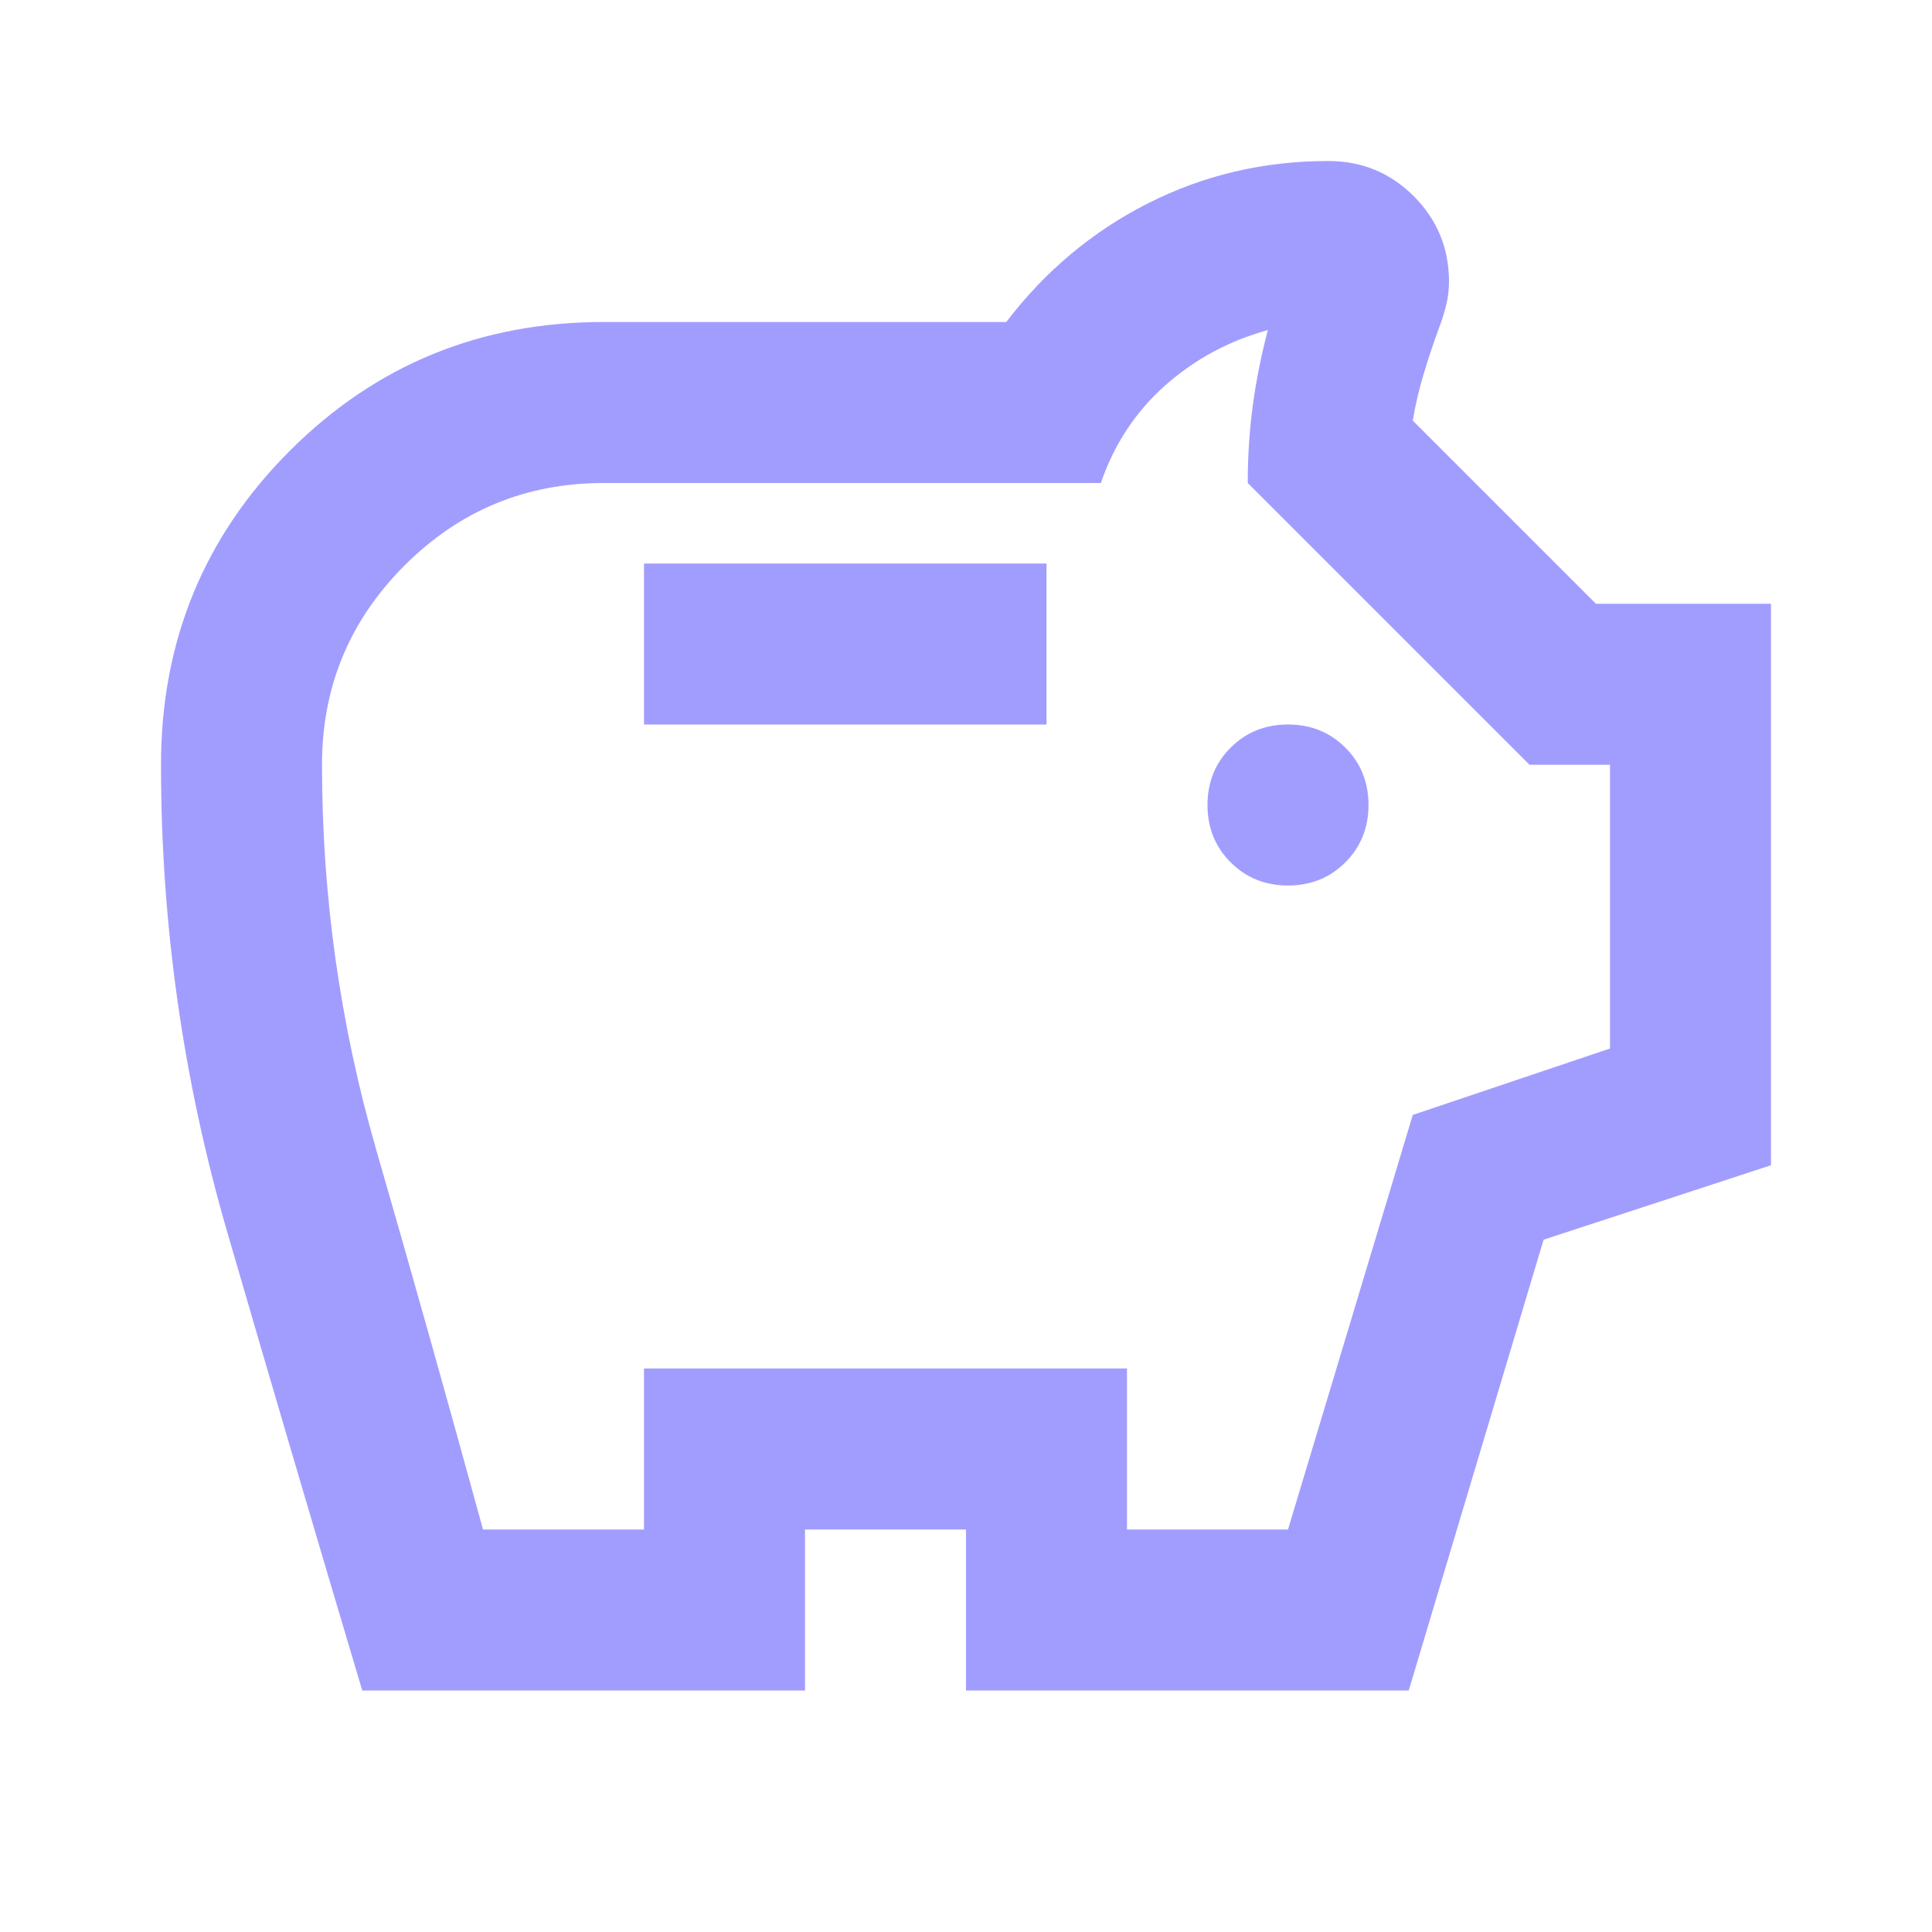
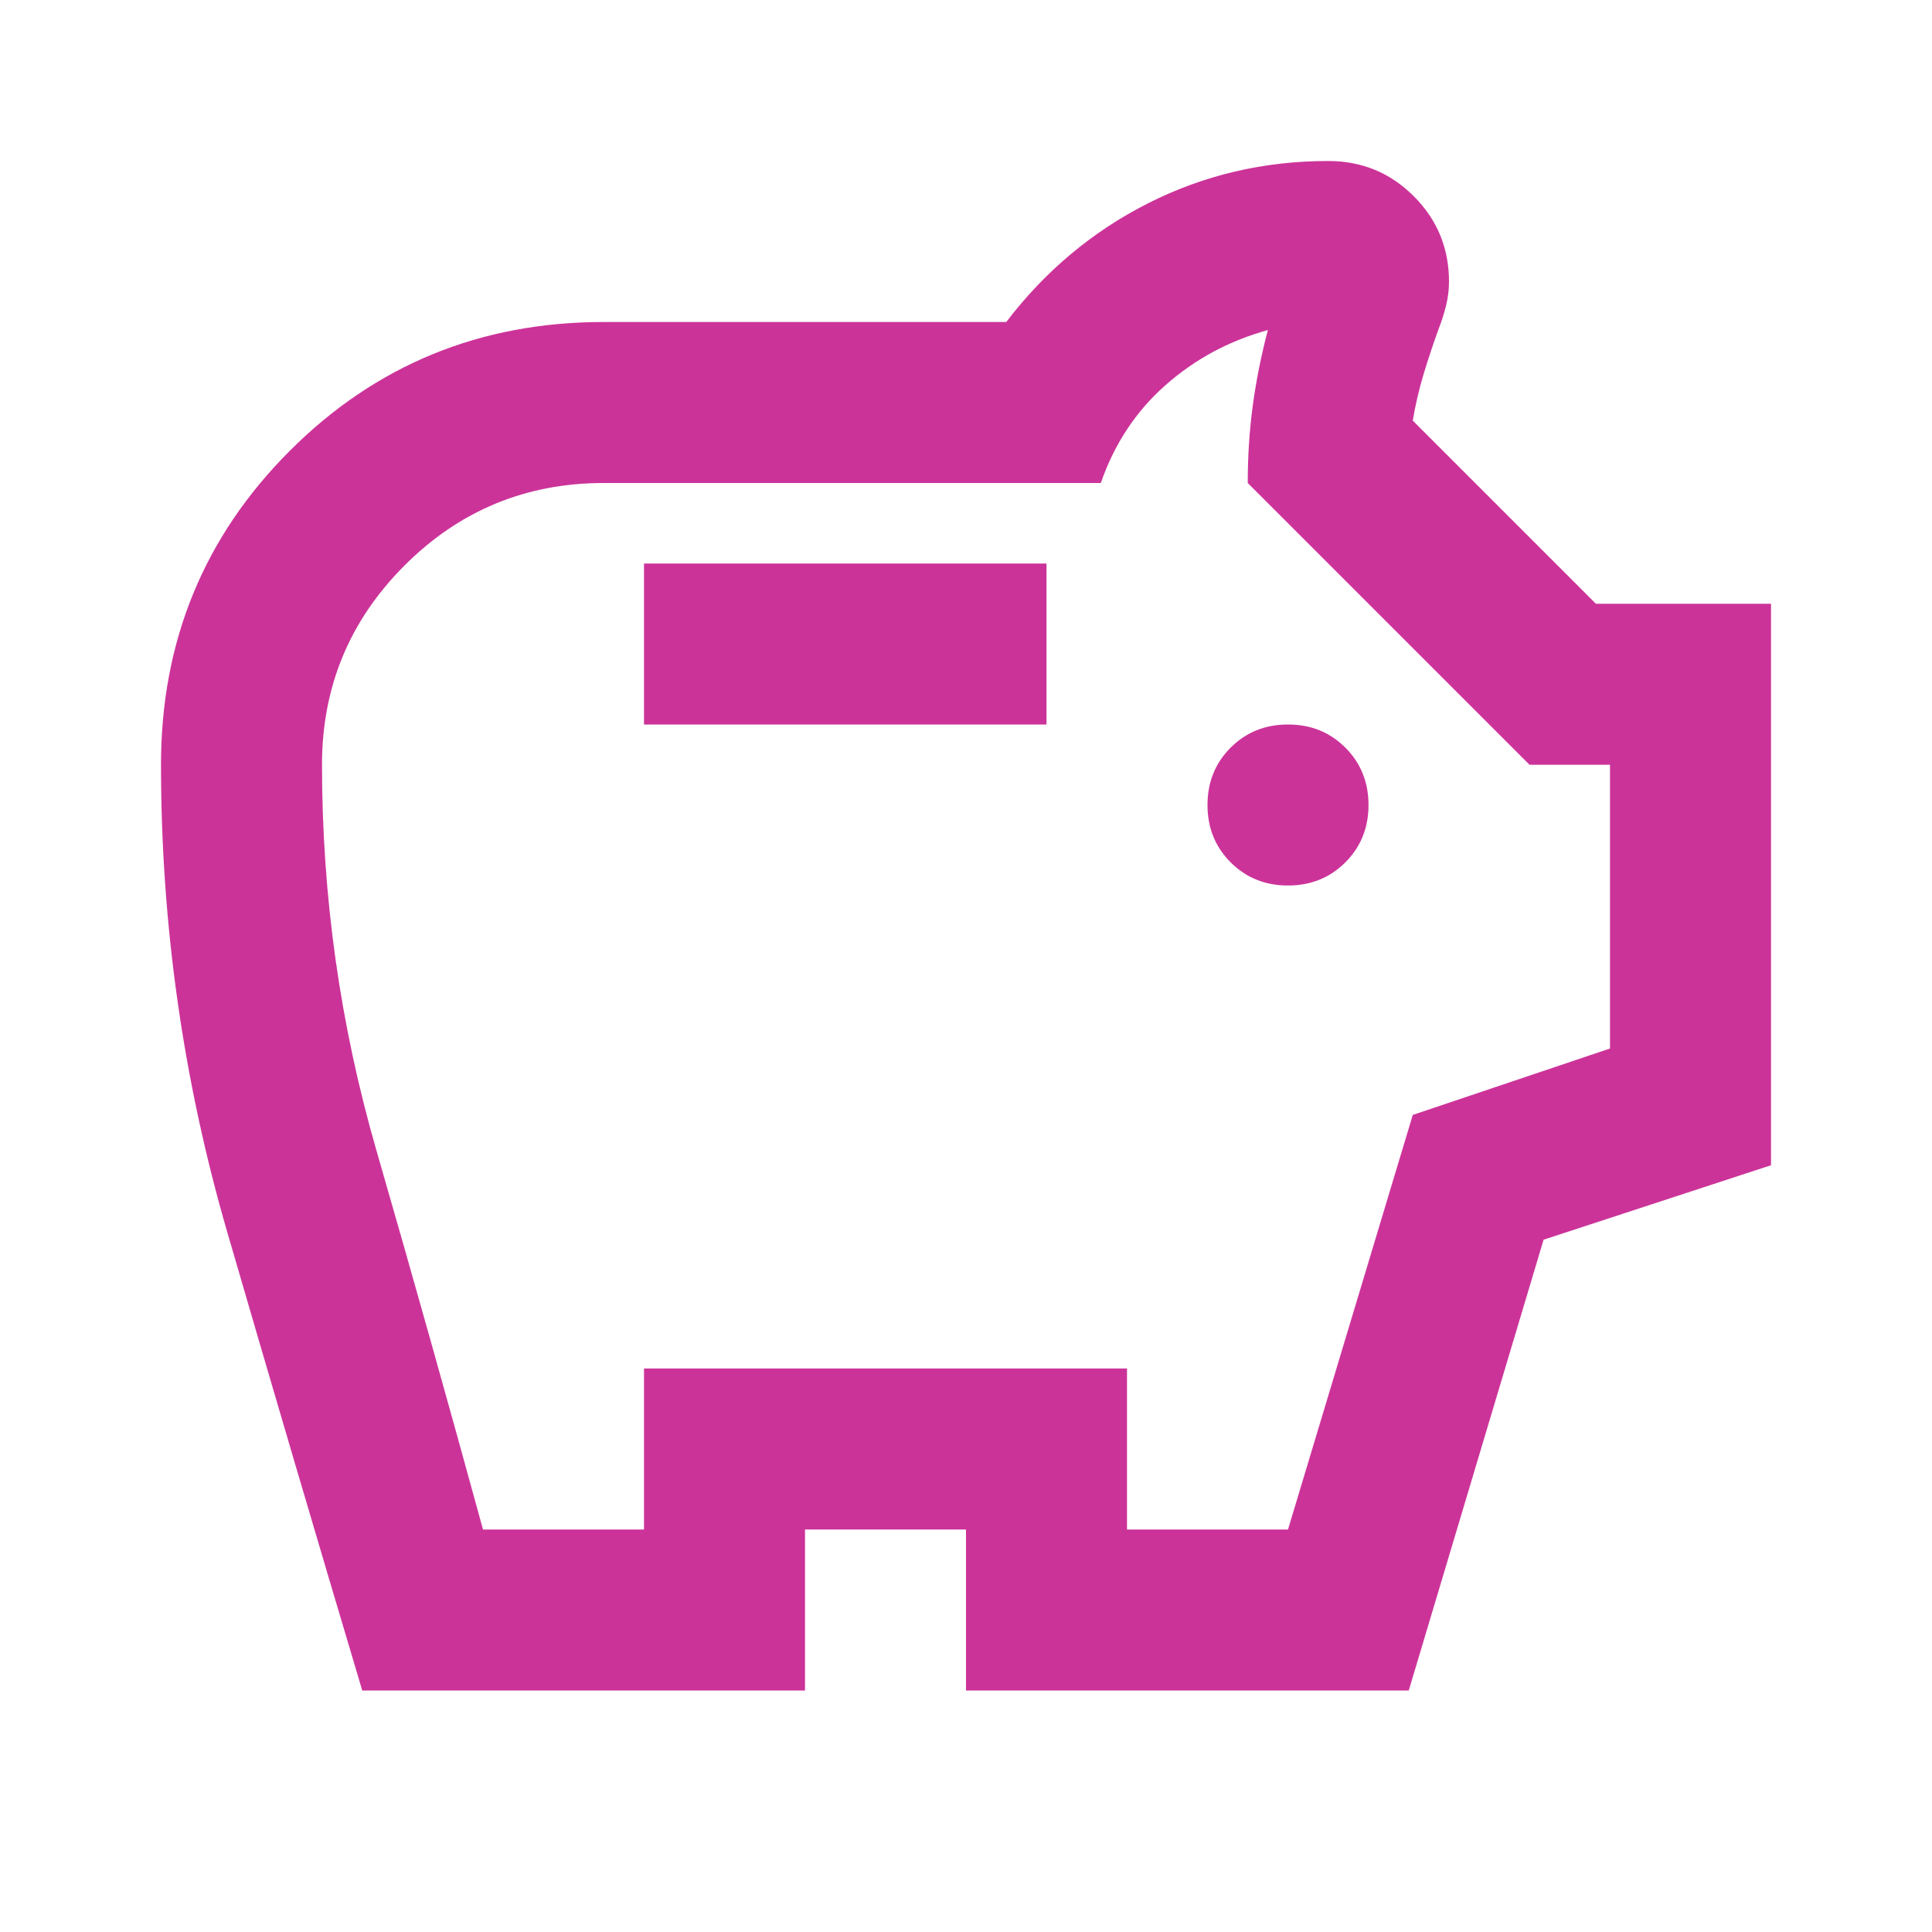
- <svg xmlns="http://www.w3.org/2000/svg" height="24" viewBox="0 -960 960 960" width="24" fill="#a19dff">
+ <svg xmlns="http://www.w3.org/2000/svg" height="24" viewBox="0 -960 960 960" width="24" fill="#cc3399">
  <path d="M640-520q17 0 28.5-11.5T680-560q0-17-11.5-28.5T640-600q-17 0-28.5 11.5T600-560q0 17 11.5 28.5T640-520Zm-320-80h200v-80H320v80ZM180-120q-34-114-67-227.5T80-580q0-92 64-156t156-64h200q29-38 70.5-59t89.5-21q25 0 42.5 17.5T720-820q0 6-1.5 12t-3.5 11q-4 11-7.5 22.5T702-751l91 91h87v279l-113 37-67 224H480v-80h-80v80H180Zm60-80h80v-80h240v80h80l62-206 98-33v-141h-40L620-720q0-20 2.5-38.5T630-796q-29 8-51 27.5T547-720H300q-58 0-99 41t-41 99q0 98 27 191.5T240-200Zm240-298Z" />
</svg>
